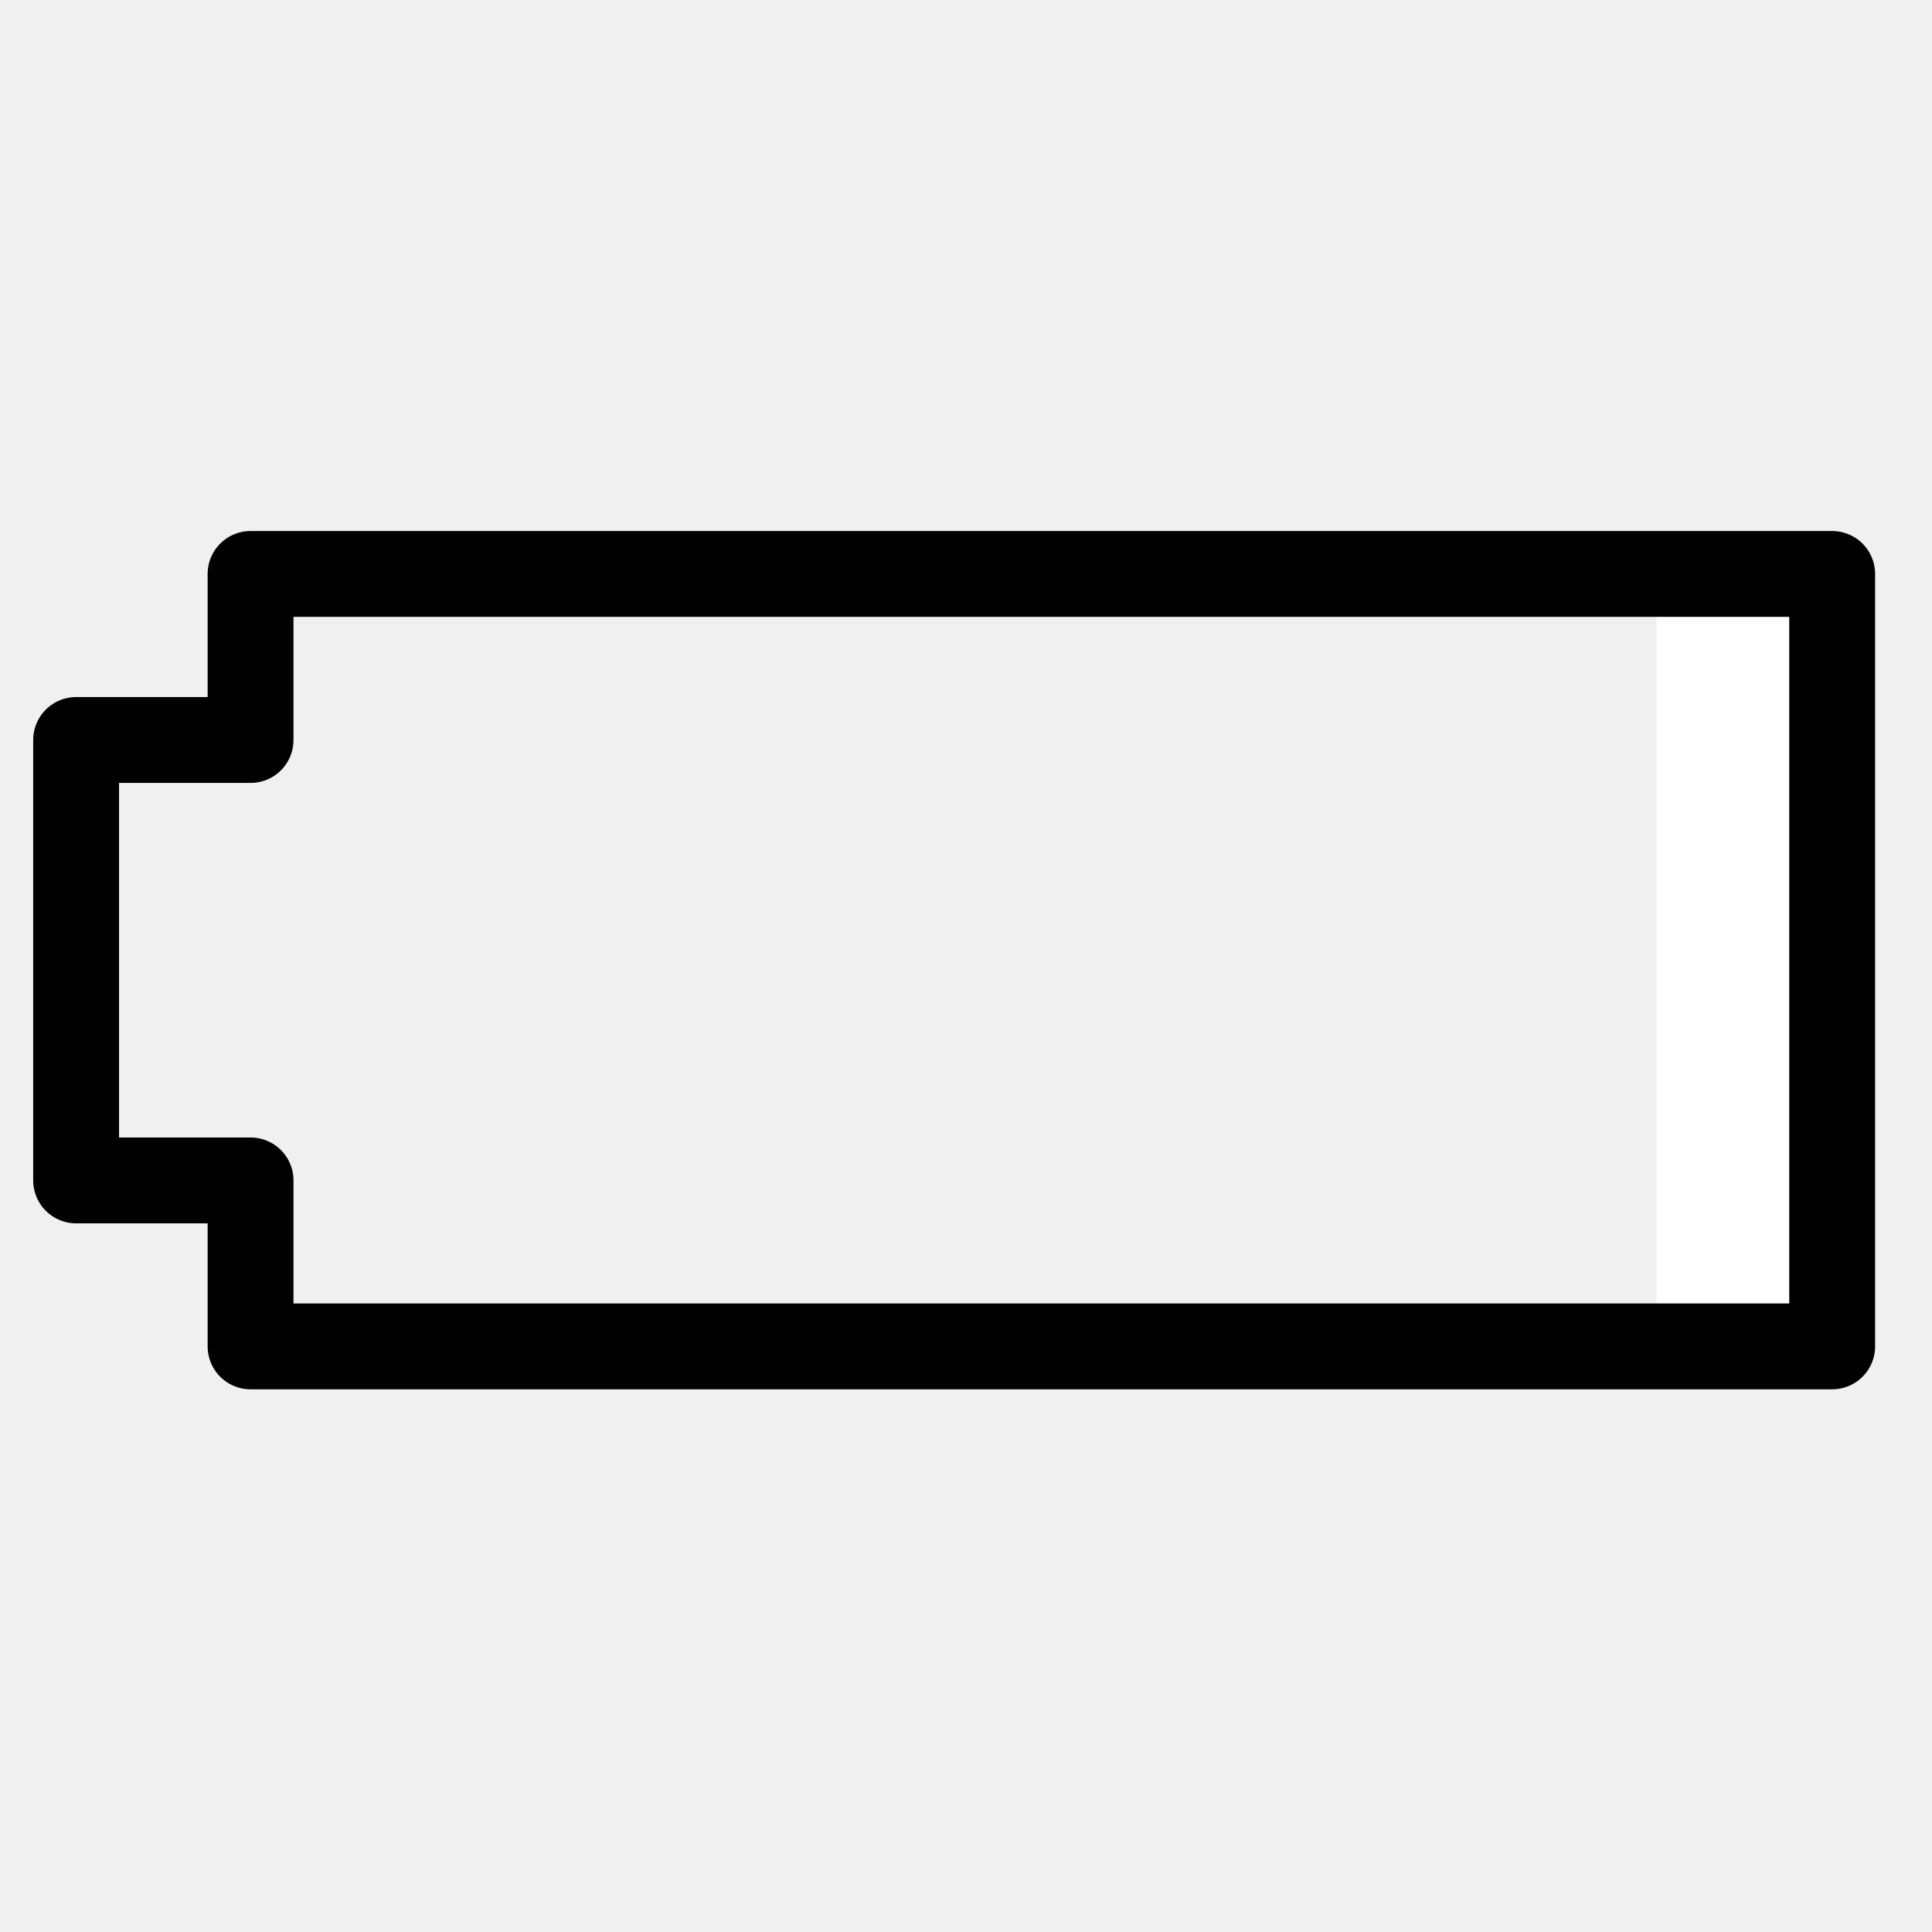
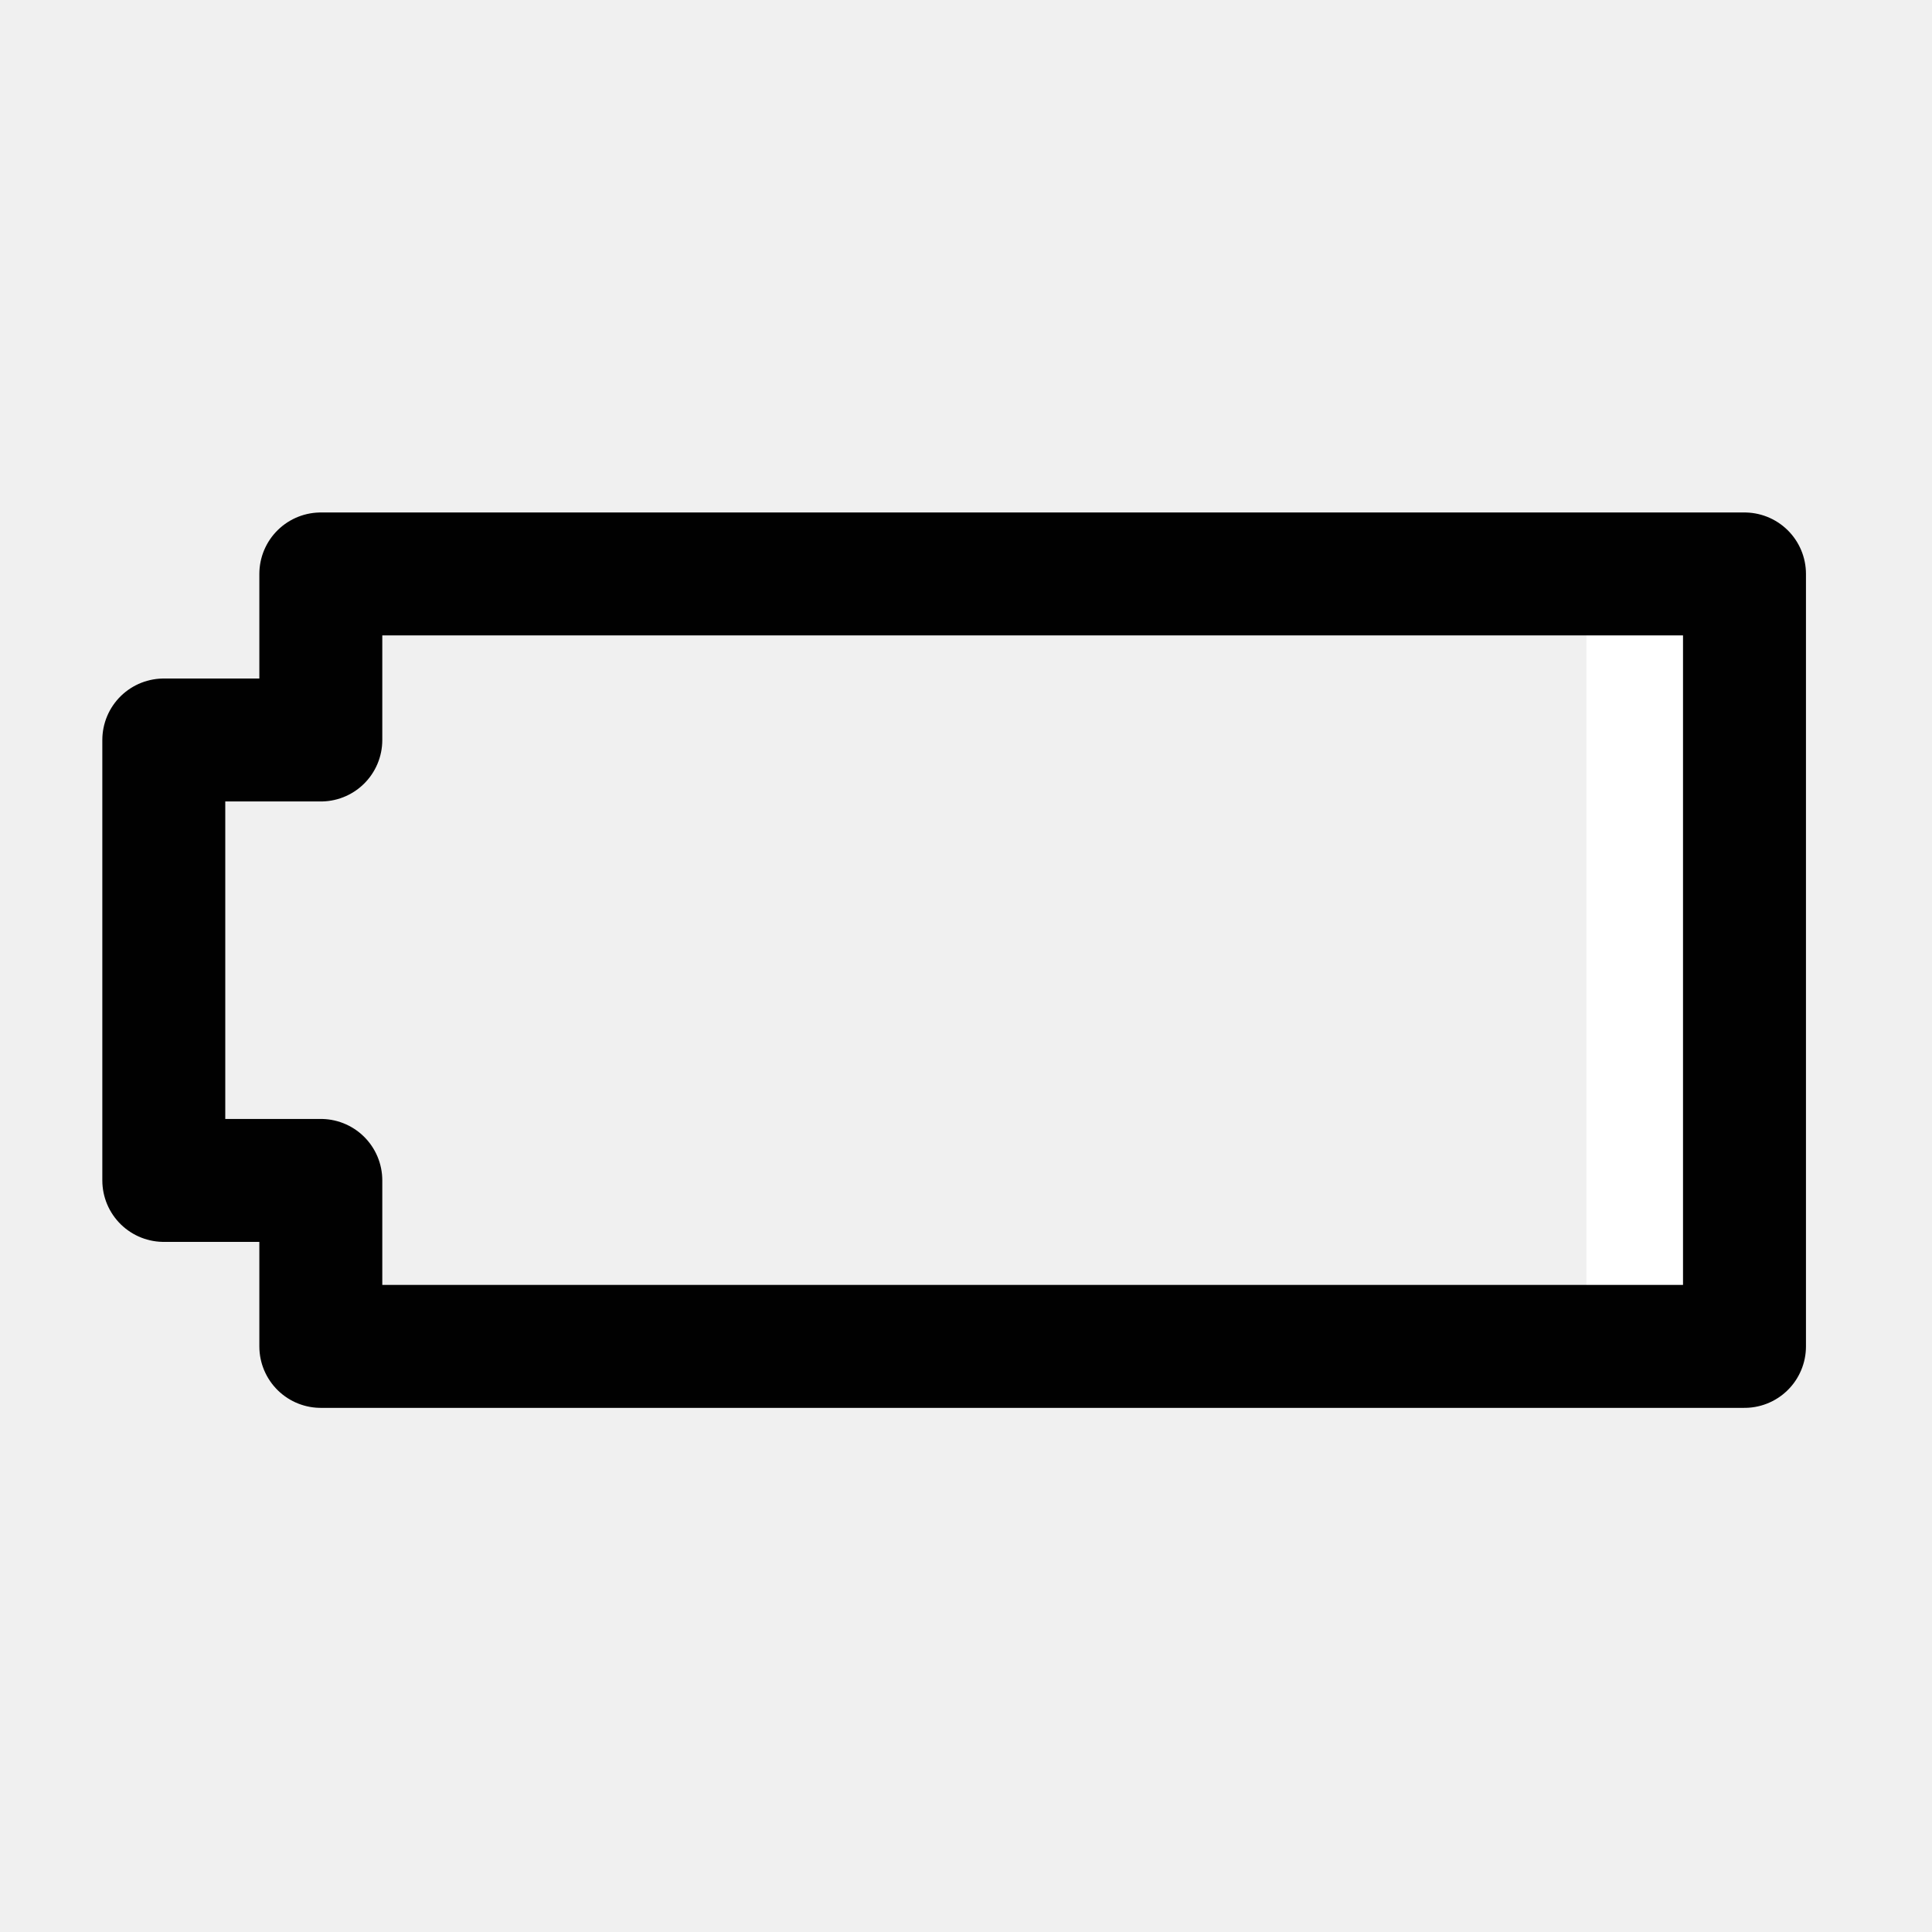
- <svg xmlns="http://www.w3.org/2000/svg" enable-background="new 0 0 55 55" height="55px" version="1.1" viewBox="0 0 55 55" width="55px" x="0px" xml:space="preserve" y="0px">
+ <svg xmlns="http://www.w3.org/2000/svg" enable-background="new 0 0 55 55" height="55px" id="Layer_1" version="1.1" viewBox="0 0 55 55" width="55px" x="0px" xml:space="preserve" y="0px">
  <g display="block" id="device-battery-010">
-     <rect display="inline" fill="#FFFFFF" height="22.174" width="5" x="47.158" y="16.339" />
-     <polygon display="inline" fill="none" points="   52.158,16.339 7.133,16.339 7.133,21.066 2.167,21.066 2.167,33.604 7.133,33.604 7.133,38.329 52.158,38.329  " stroke="#010101" stroke-linecap="round" stroke-linejoin="round" stroke-width="2.444" />
+     <rect display="inline" fill="#FFFFFF" height="22.175" width="4.5" x="45.162" y="16.339" />
+     <polygon display="inline" fill="none" points="   49.662,16.339 9.133,16.339 9.133,21.066 4.663,21.066 4.663,33.604 9.133,33.604 9.133,38.329 49.662,38.329  " stroke="#010101" stroke-linecap="round" stroke-linejoin="round" stroke-width="3.5" />
  </g>
</svg>
